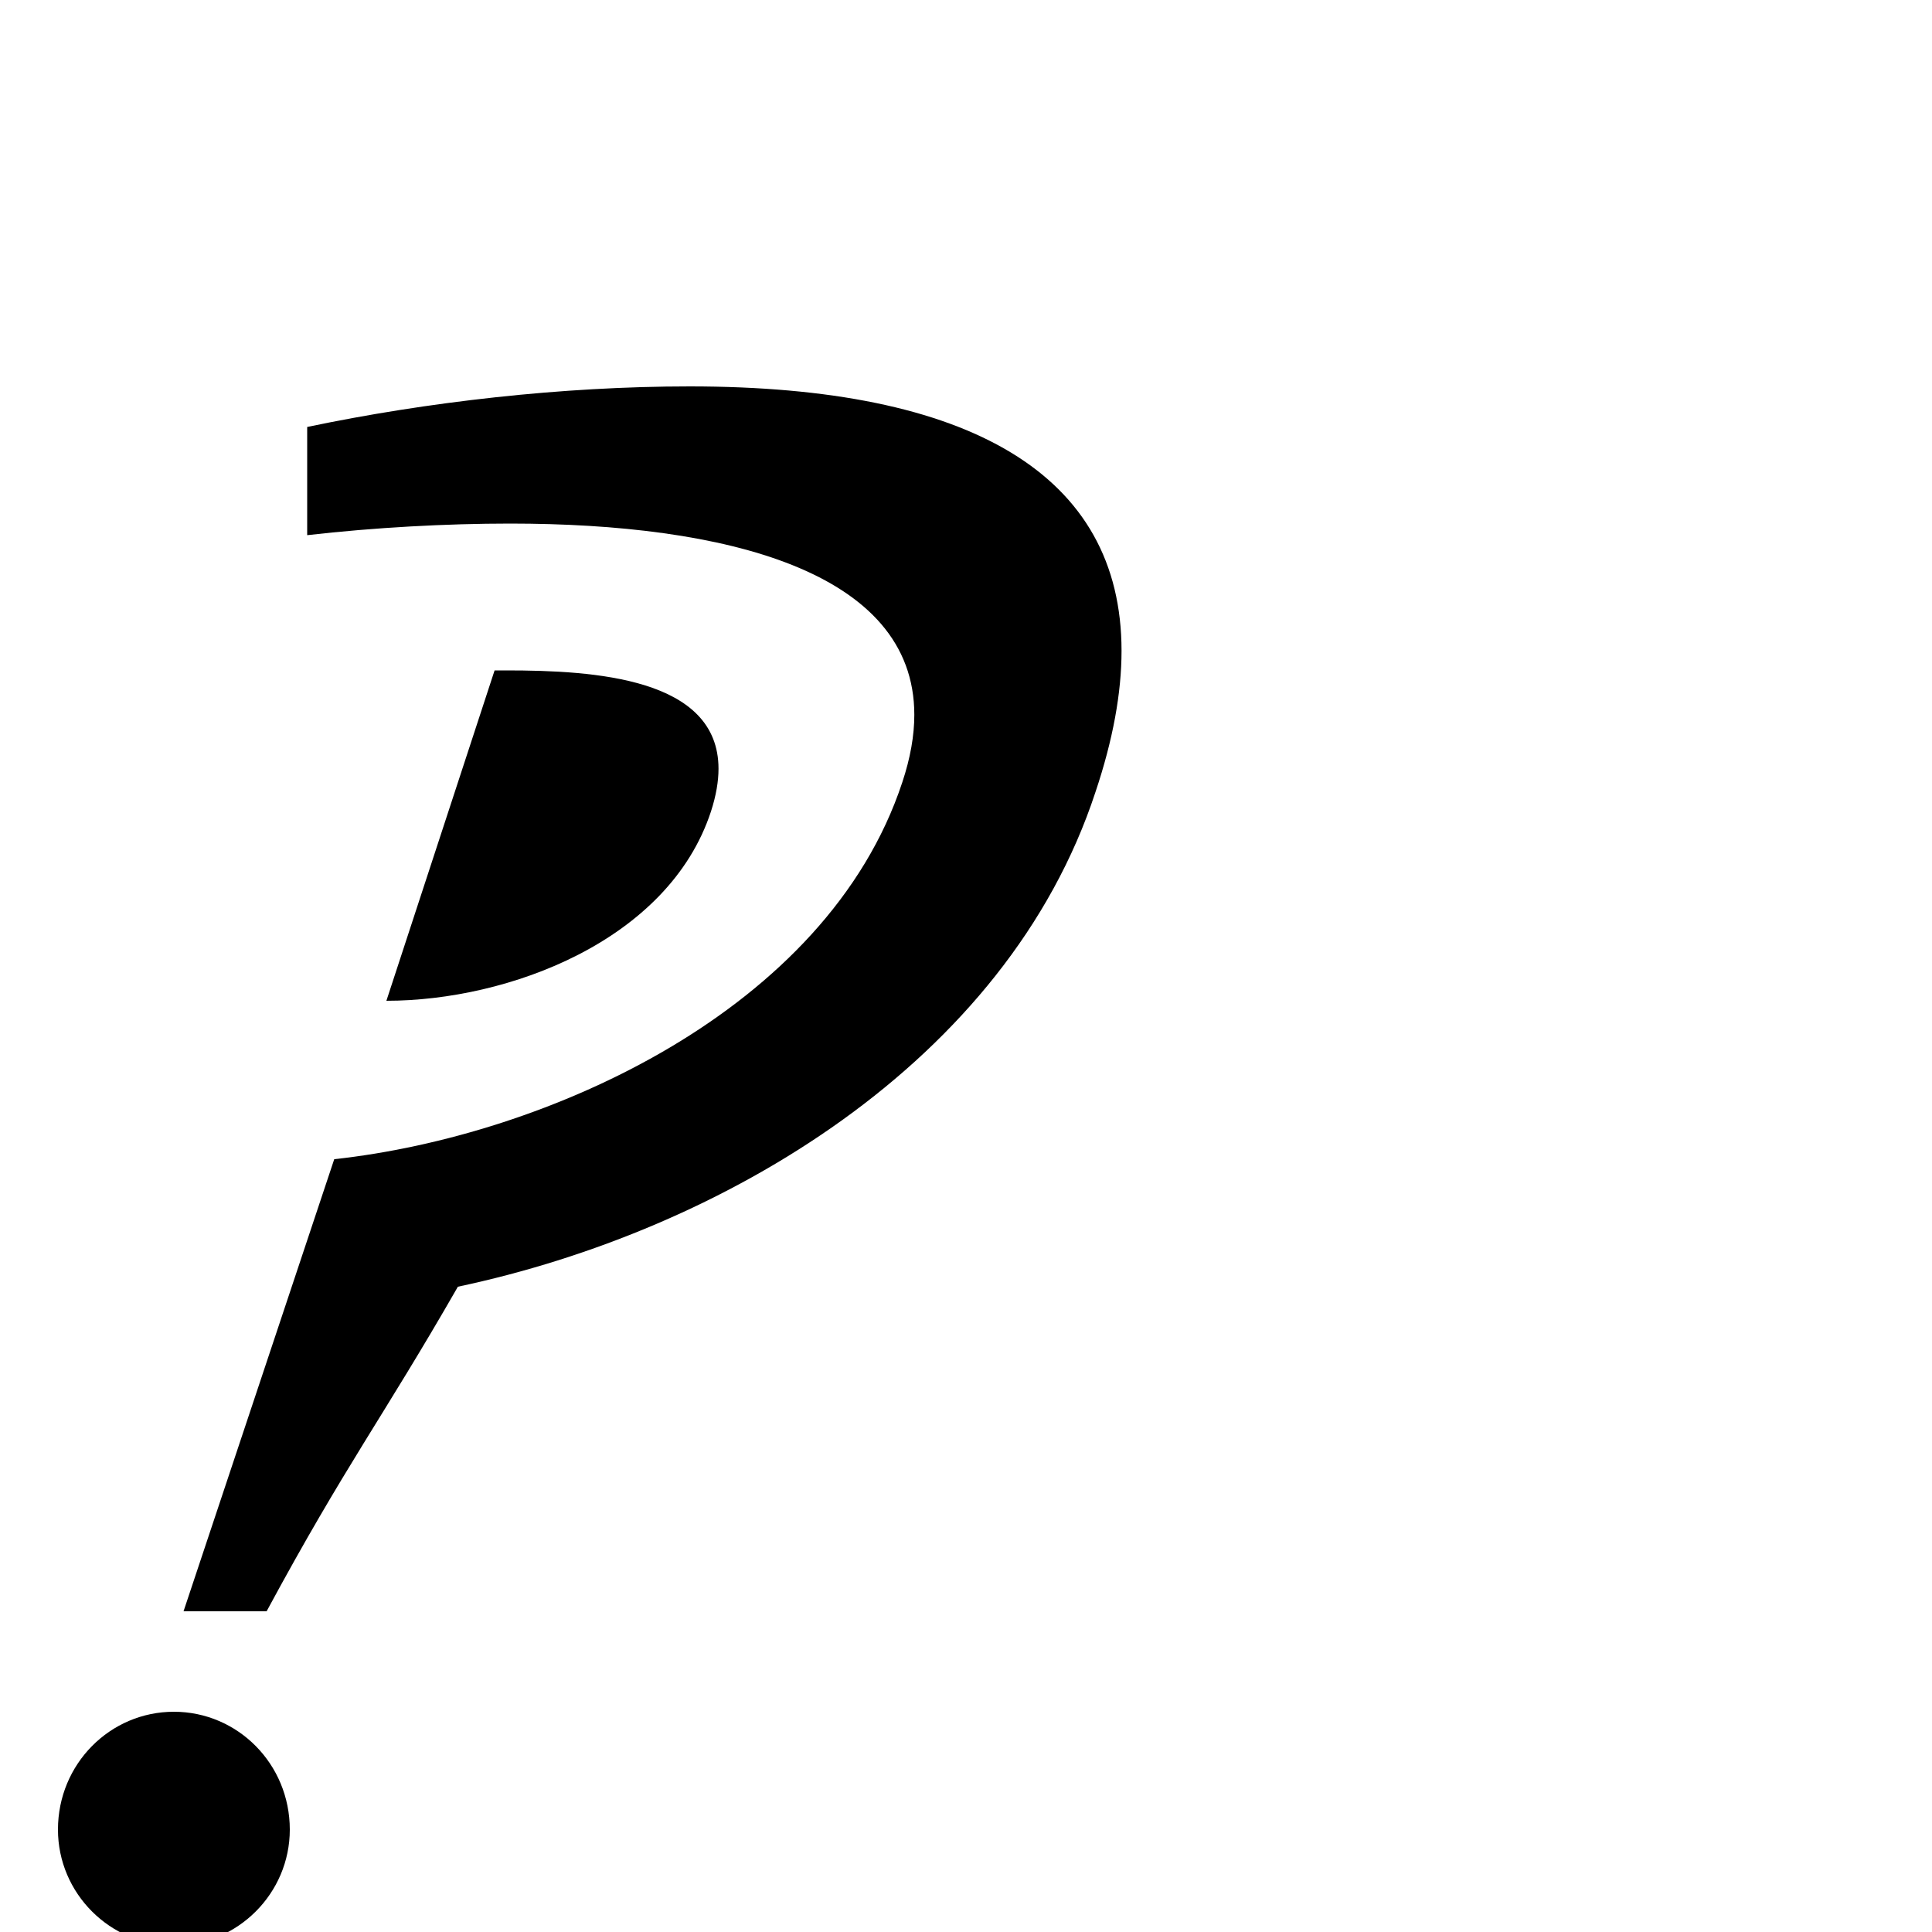
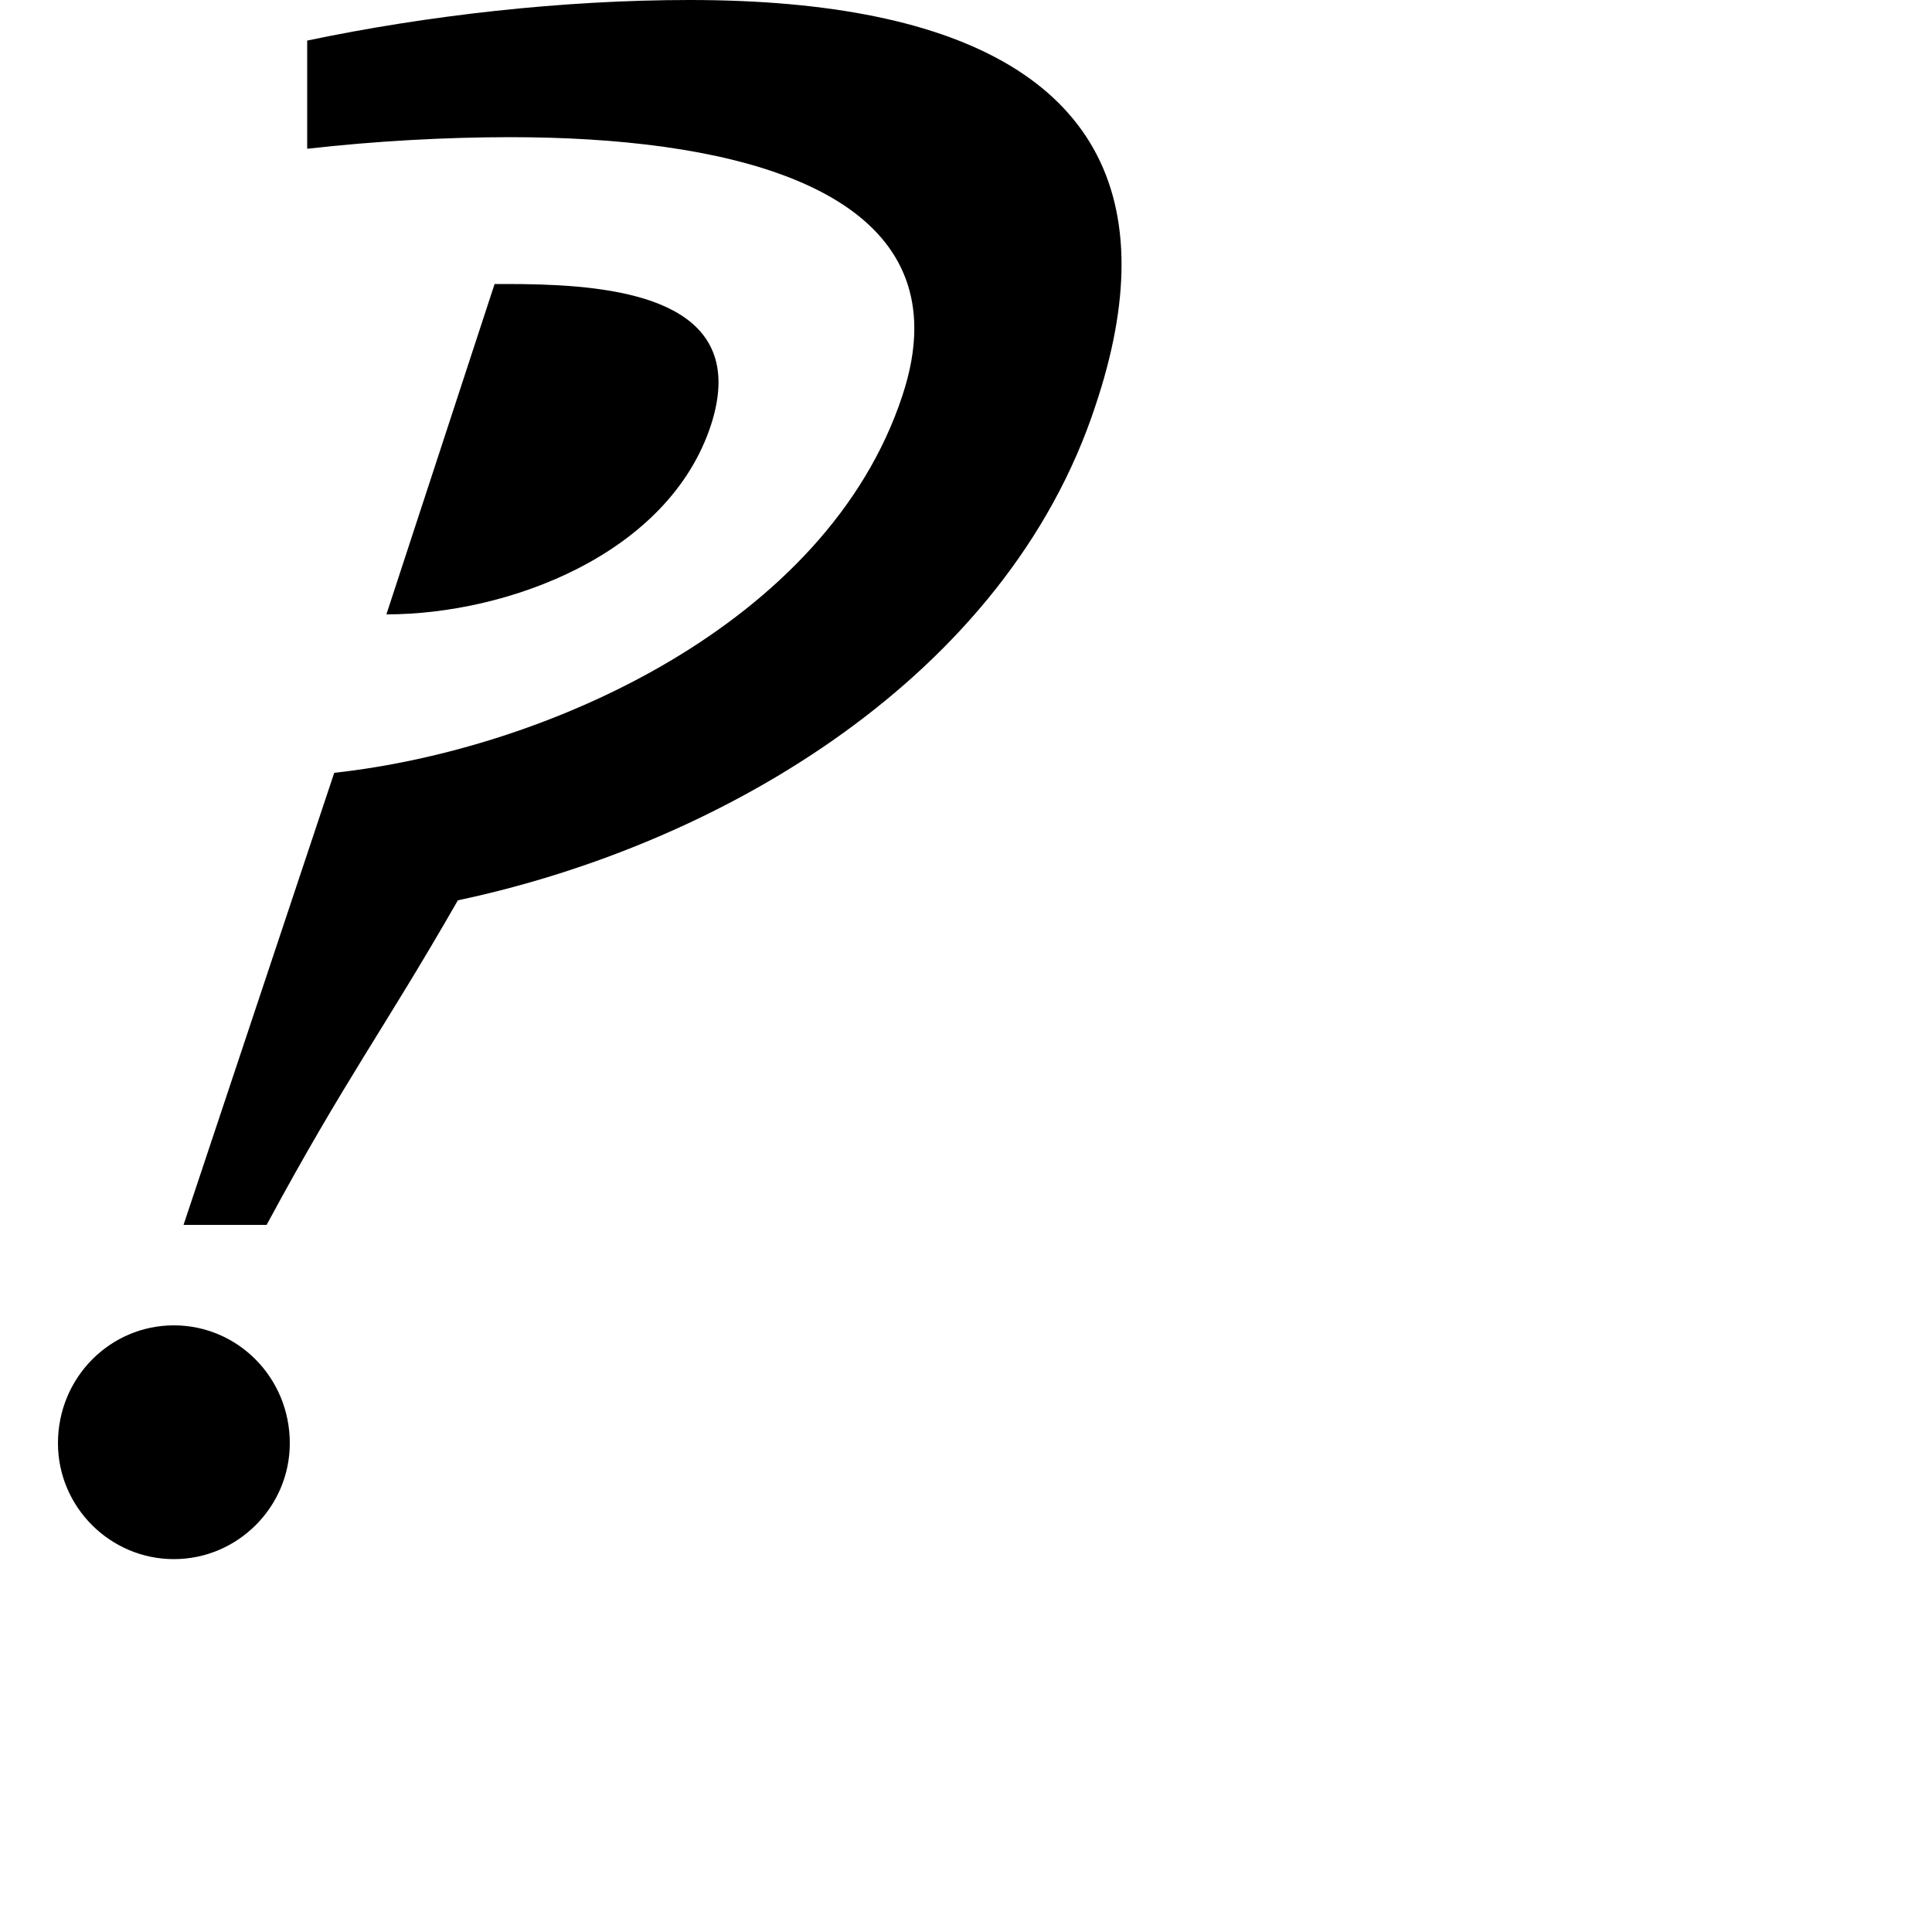
- <svg xmlns="http://www.w3.org/2000/svg" version="1.1" viewBox="0 -200 1000 1000">
+ <svg xmlns="http://www.w3.org/2000/svg" version="1.1" viewBox="0 0 1000 1000">
  <g transform="matrix(1 0 0 -1 0 800)">
    <path fill="currentColor" d="M30 53c0 34 27 61 60 61s60 -27 60 -61c0 -33 -27 -60 -60 -60s-60 27 -60 60zM159 723v56c62 13 132 21 198 21c145.321 0 223.507 -45.626 223.507 -136.878c0 -21.776 -4.452 -46.15 -13.507 -73.122c-46 -140 -193 -227 -330 -256c-39 -68 -58 -92 -99 -168 h-43l78 234c110 12 255 77 294 195c4.248 12.744 6.248 24.395 6.248 35.027c0 74.469 -98.115 98.973 -209.248 98.973c-33 0 -70 -2 -105 -6zM256 653h6c45.686 0 109.898 -3.86 109.898 -50.913c0 -6.503 -1.226 -13.831 -3.898 -22.087 c-22 -67 -105 -98 -168 -98z" />
  </g>
</svg>
